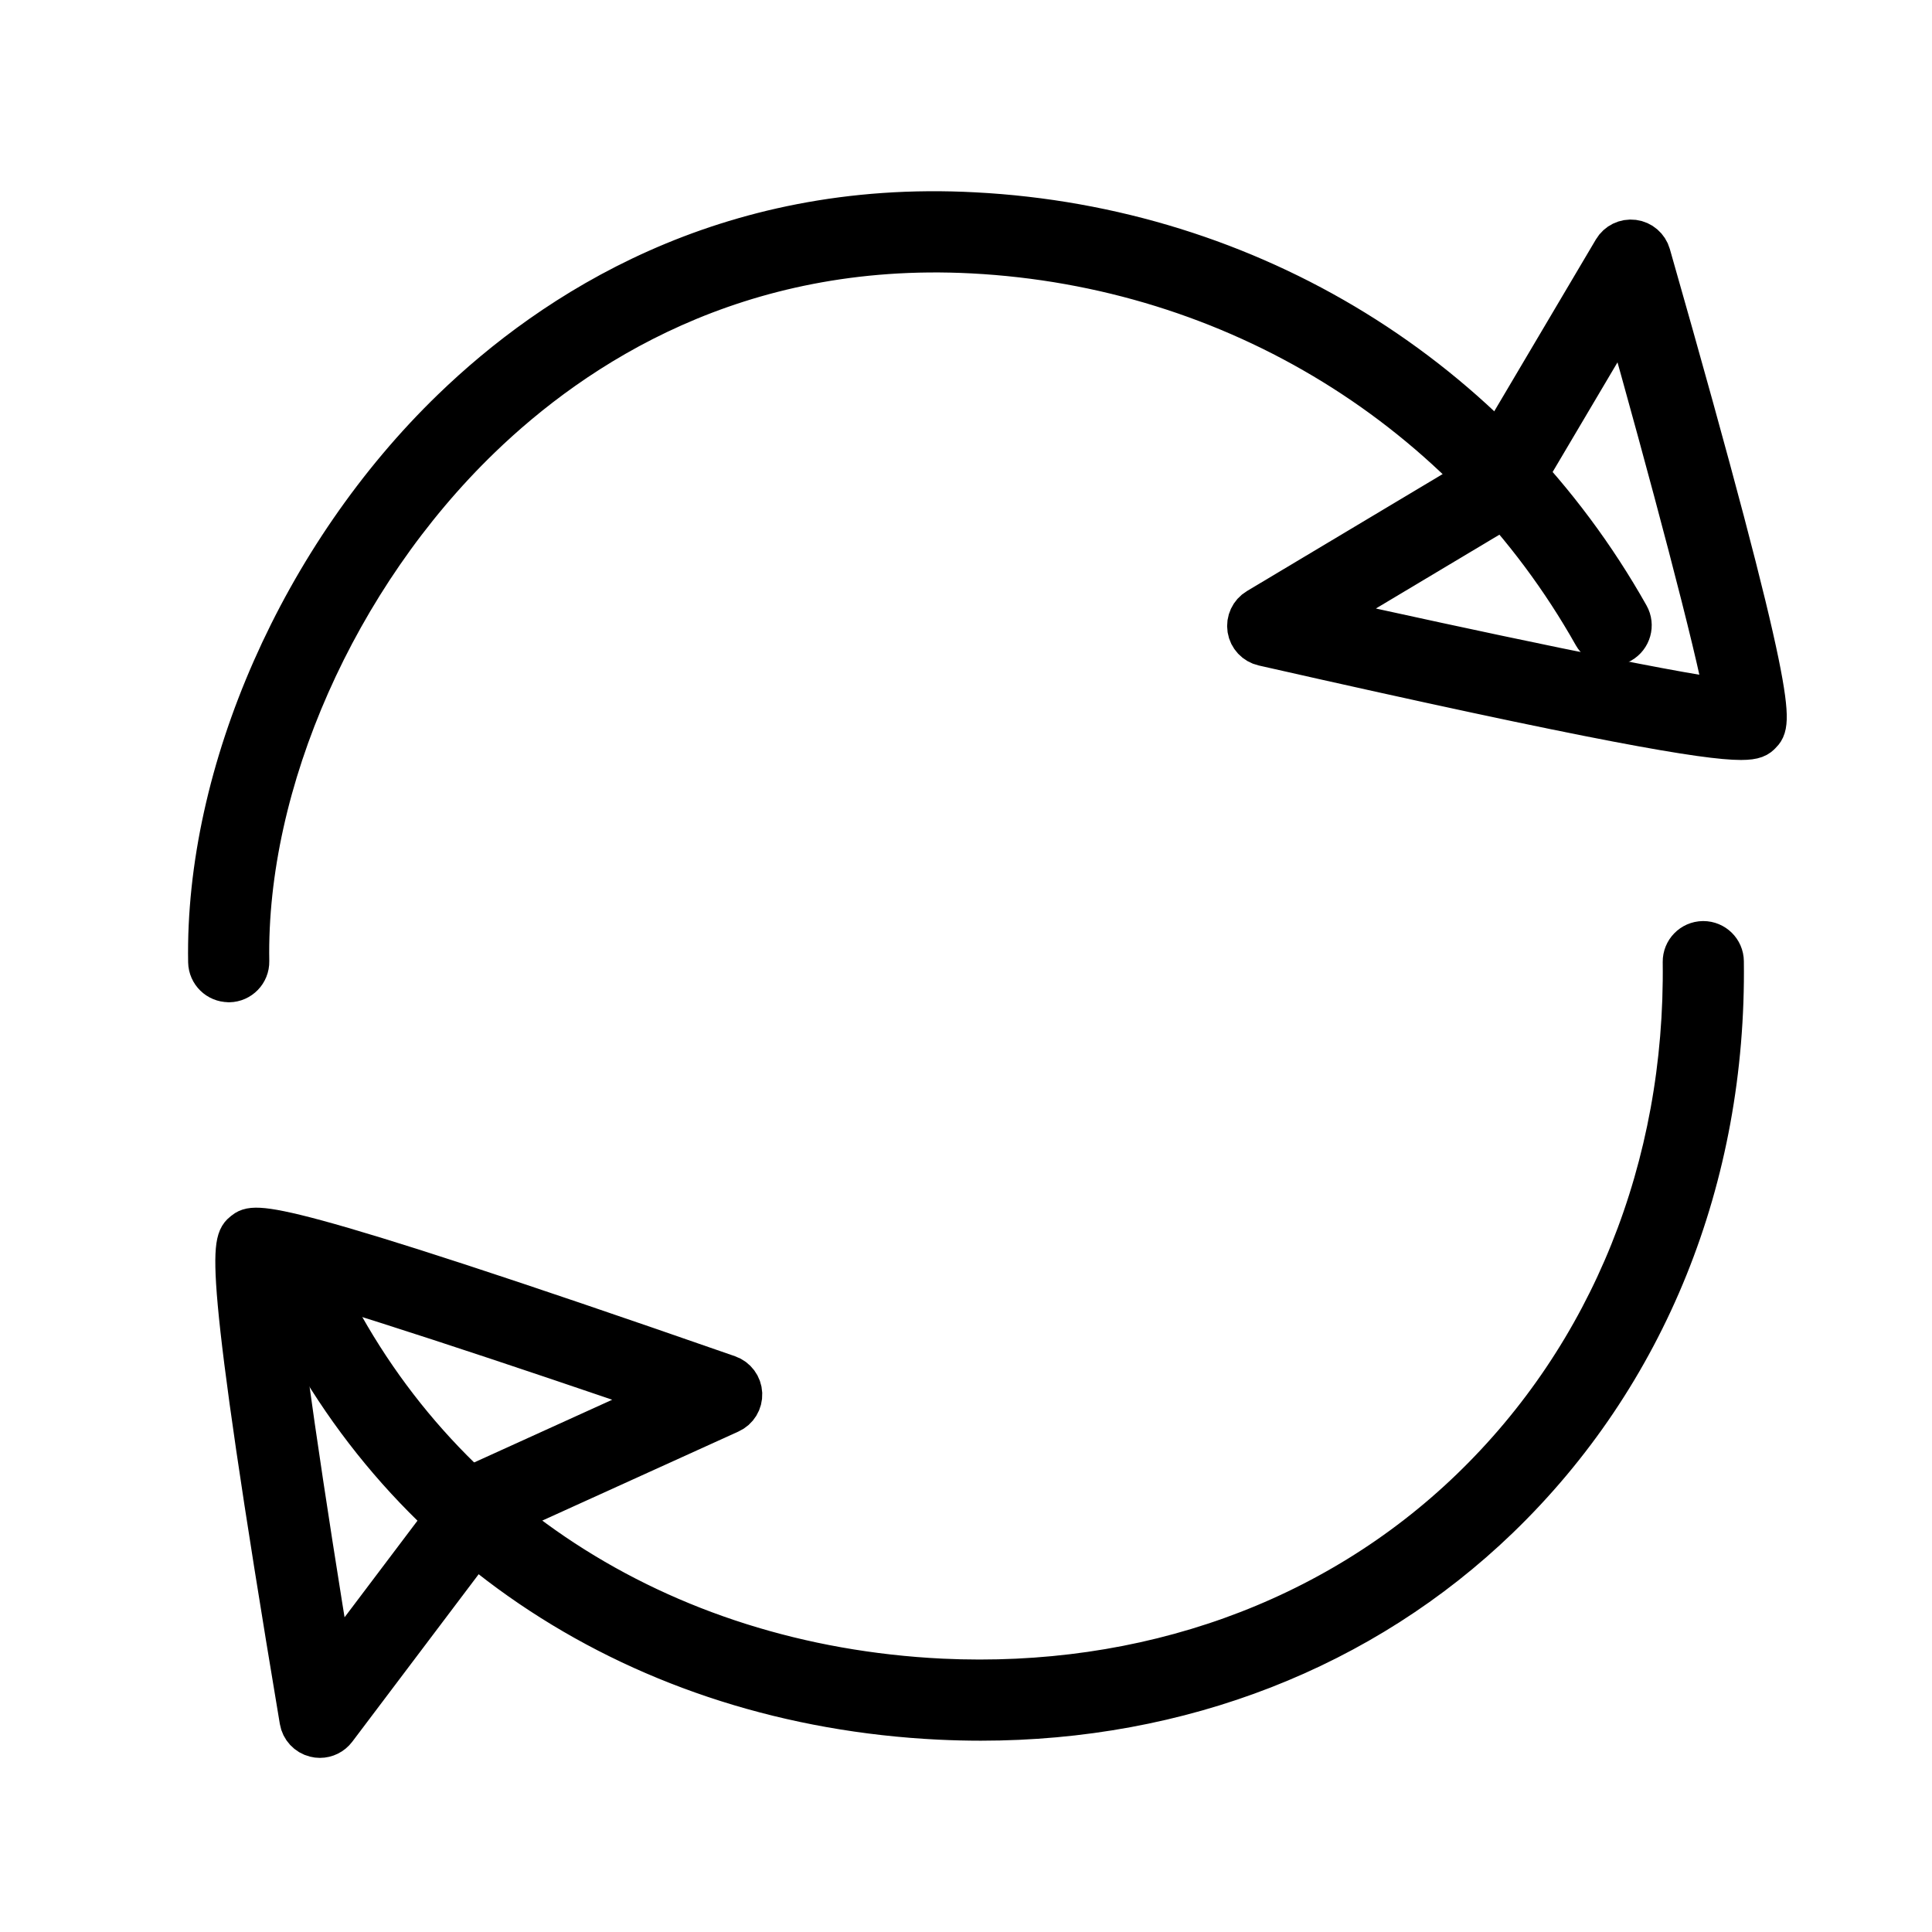
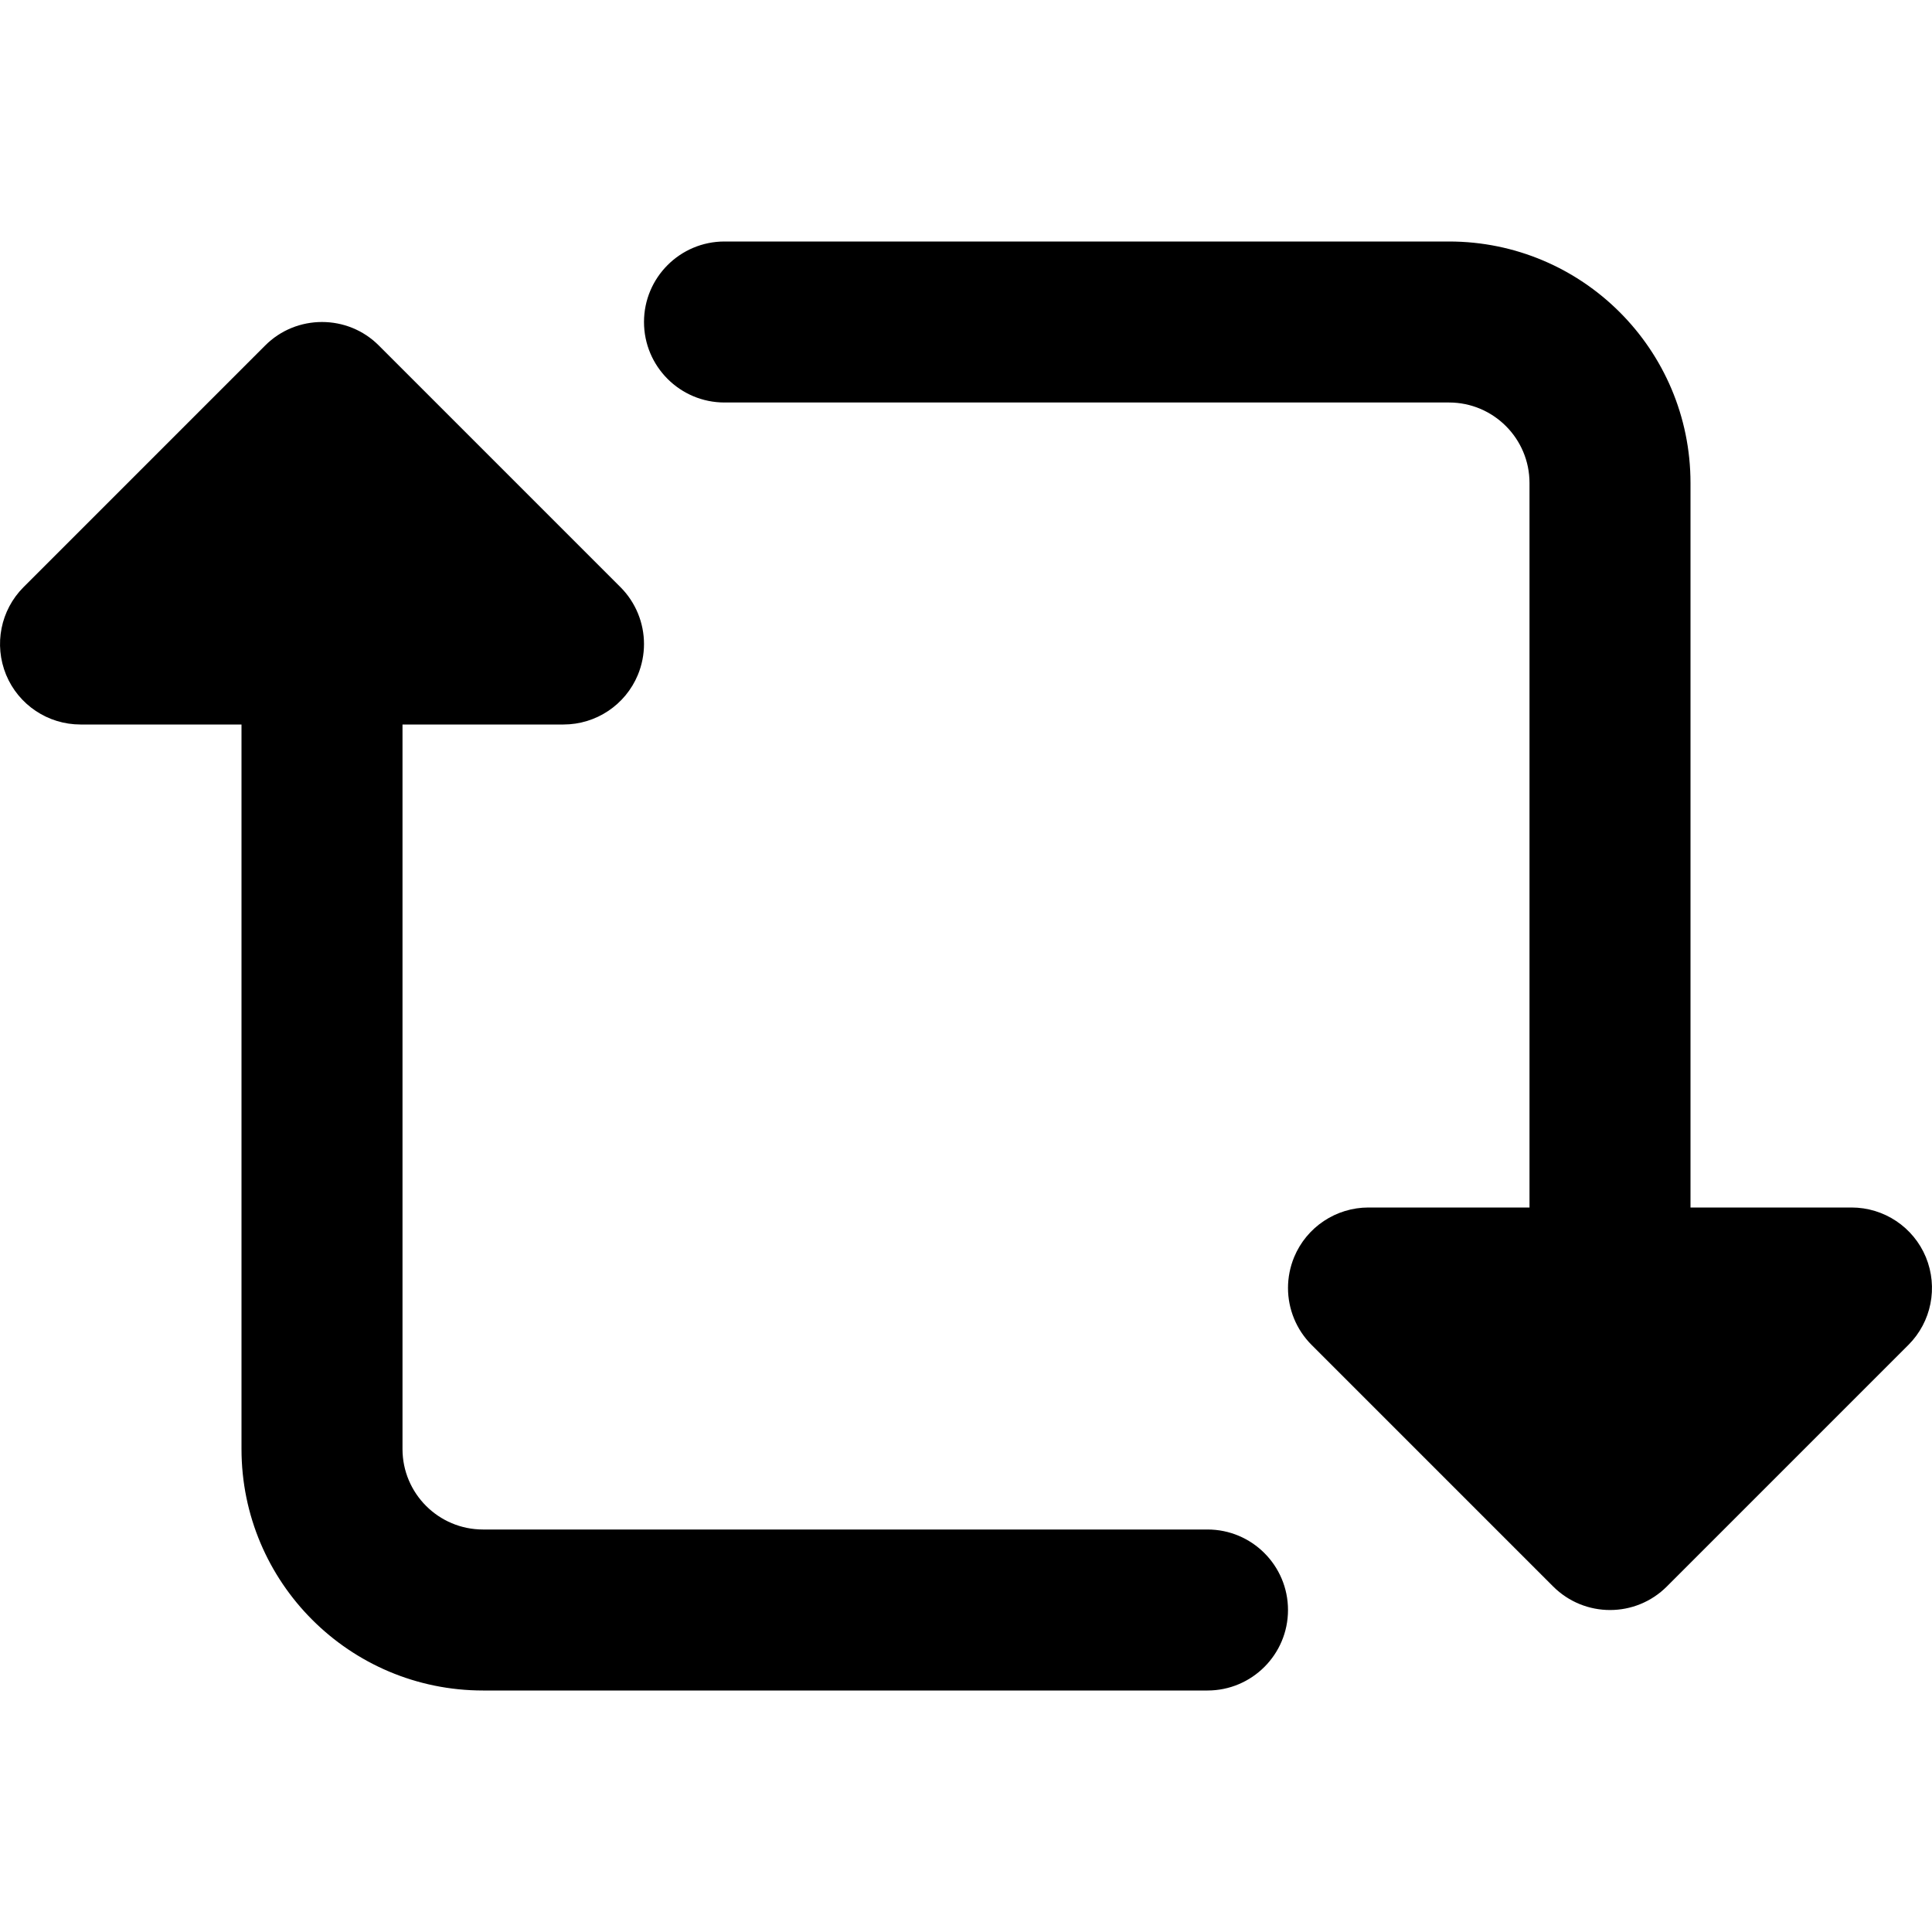
- <svg xmlns="http://www.w3.org/2000/svg" viewBox="0 0 50 50">
-   <path stroke="#000" stroke-width="1.1" stroke-linejoin="round" d="M5.919,25.387c-0.272,0-0.495-0.218-0.5-0.491c-0.086-4.901,2.389-10.514,6.306-14.298c2.587-2.5,7.023-5.418,13.49-5.071 c7.13,0.371,13.455,4.264,16.917,10.411c0.136,0.24,0.05,0.545-0.19,0.681c-0.24,0.136-0.545,0.05-0.681-0.19 c-3.293-5.848-9.311-9.55-16.097-9.903c-6.12-0.317-10.3,2.431-12.744,4.792c-3.727,3.601-6.083,8.924-6.001,13.562 c0.005,0.276-0.215,0.504-0.491,0.509C5.925,25.387,5.922,25.387,5.919,25.387z" />
-   <path stroke="#000" stroke-width="1.1" stroke-linejoin="round" d="M25.383,44.499c-0.354,0-0.71-0.009-1.069-0.026c-7.7-0.375-14.082-4.552-17.072-11.172 c-0.114-0.252-0.002-0.548,0.25-0.662c0.25-0.115,0.548-0.001,0.661,0.25c2.833,6.272,8.893,10.229,16.21,10.586 c5.278,0.25,10.158-1.491,13.715-4.922c3.617-3.488,5.571-8.34,5.503-13.659c-0.003-0.276,0.217-0.503,0.494-0.507 c0.002,0,0.004,0,0.006,0c0.273,0,0.497,0.22,0.5,0.493c0.071,5.599-1.991,10.71-5.809,14.393 C35.257,42.664,30.536,44.499,25.383,44.499z" />
-   <path stroke="#000" stroke-width="1.1" stroke-linejoin="round" d="M45.057,19.118c-0.891,0-3.558-0.437-12.36-2.432c-0.2-0.045-0.351-0.207-0.383-0.408 c-0.032-0.202,0.062-0.403,0.237-0.508l5.765-3.446l3.459-5.847c0.101-0.171,0.294-0.266,0.494-0.241 c0.198,0.025,0.362,0.167,0.417,0.358c3.388,11.864,3.124,12.128,2.869,12.384C45.487,19.047,45.416,19.118,45.057,19.118z M34.138,15.986c3.842,0.857,8.982,1.949,10.538,2.137c-0.246-1.411-1.426-5.857-2.633-10.134l-2.931,4.954 c-0.042,0.071-0.102,0.132-0.174,0.174L34.138,15.986z M38.682,12.688h0.01H38.682z" />
-   <g>
-     <path stroke="#000" stroke-width="1.1" stroke-linejoin="round" d="M8.278,44.944c-0.04,0-0.08-0.005-0.119-0.015c-0.194-0.047-0.341-0.206-0.374-0.402 C5.747,32.357,6.04,32.125,6.322,31.899c0.262-0.208,0.561-0.447,12.52,3.72c0.193,0.067,0.326,0.246,0.335,0.45 s-0.106,0.394-0.293,0.478l-6.115,2.776l-4.092,5.422C8.581,44.872,8.433,44.944,8.278,44.944z M7.1,32.849 c0.086,1.431,0.76,5.98,1.481,10.365l3.467-4.594c0.05-0.067,0.116-0.12,0.192-0.154l5.091-2.312 C13.609,34.871,8.624,33.209,7.1,32.849z" />
-   </g>
+ <svg xmlns="http://www.w3.org/2000/svg" viewBox="0 0 24 24">
+   <path d="M 9 3 C 8.448 3 8 3.448 8 4 C 8 4.552 8.448 5 9 5 L 18 5 C 18.552 5 19 5.448 19 6 L 19 15 L 17 15 C 16.596 15 16.231 15.243 16.076 15.617 C 16.025 15.741 16 15.871 16 16 C 16 16.26 16.102 16.516 16.293 16.707 L 19.293 19.707 C 19.684 20.098 20.317 20.098 20.707 19.707 L 23.707 16.707 C 23.993 16.421 24.078 15.992 23.924 15.617 C 23.769 15.243 23.404 15 23 15 L 21 15 L 21 6 C 21 4.343 19.657 3 18 3 L 9 3 z M 4 4 C 3.744 4 3.488 4.097 3.293 4.293 L 0.293 7.293 C 0.007 7.579 -0.078 8.008 0.076 8.383 C 0.231 8.757 0.596 9 1 9 L 3 9 L 3 18 C 3 19.657 4.343 21 6 21 L 15 21 C 15.552 21 16 20.552 16 20 C 16 19.448 15.552 19 15 19 L 6 19 C 5.448 19 5 18.552 5 18 L 5 9 L 7 9 C 7.404 9 7.769 8.757 7.924 8.383 C 7.975 8.259 8 8.129 8 8 C 8 7.74 7.898 7.484 7.707 7.293 L 4.707 4.293 C 4.512 4.097 4.256 4 4 4 z" />
</svg>
